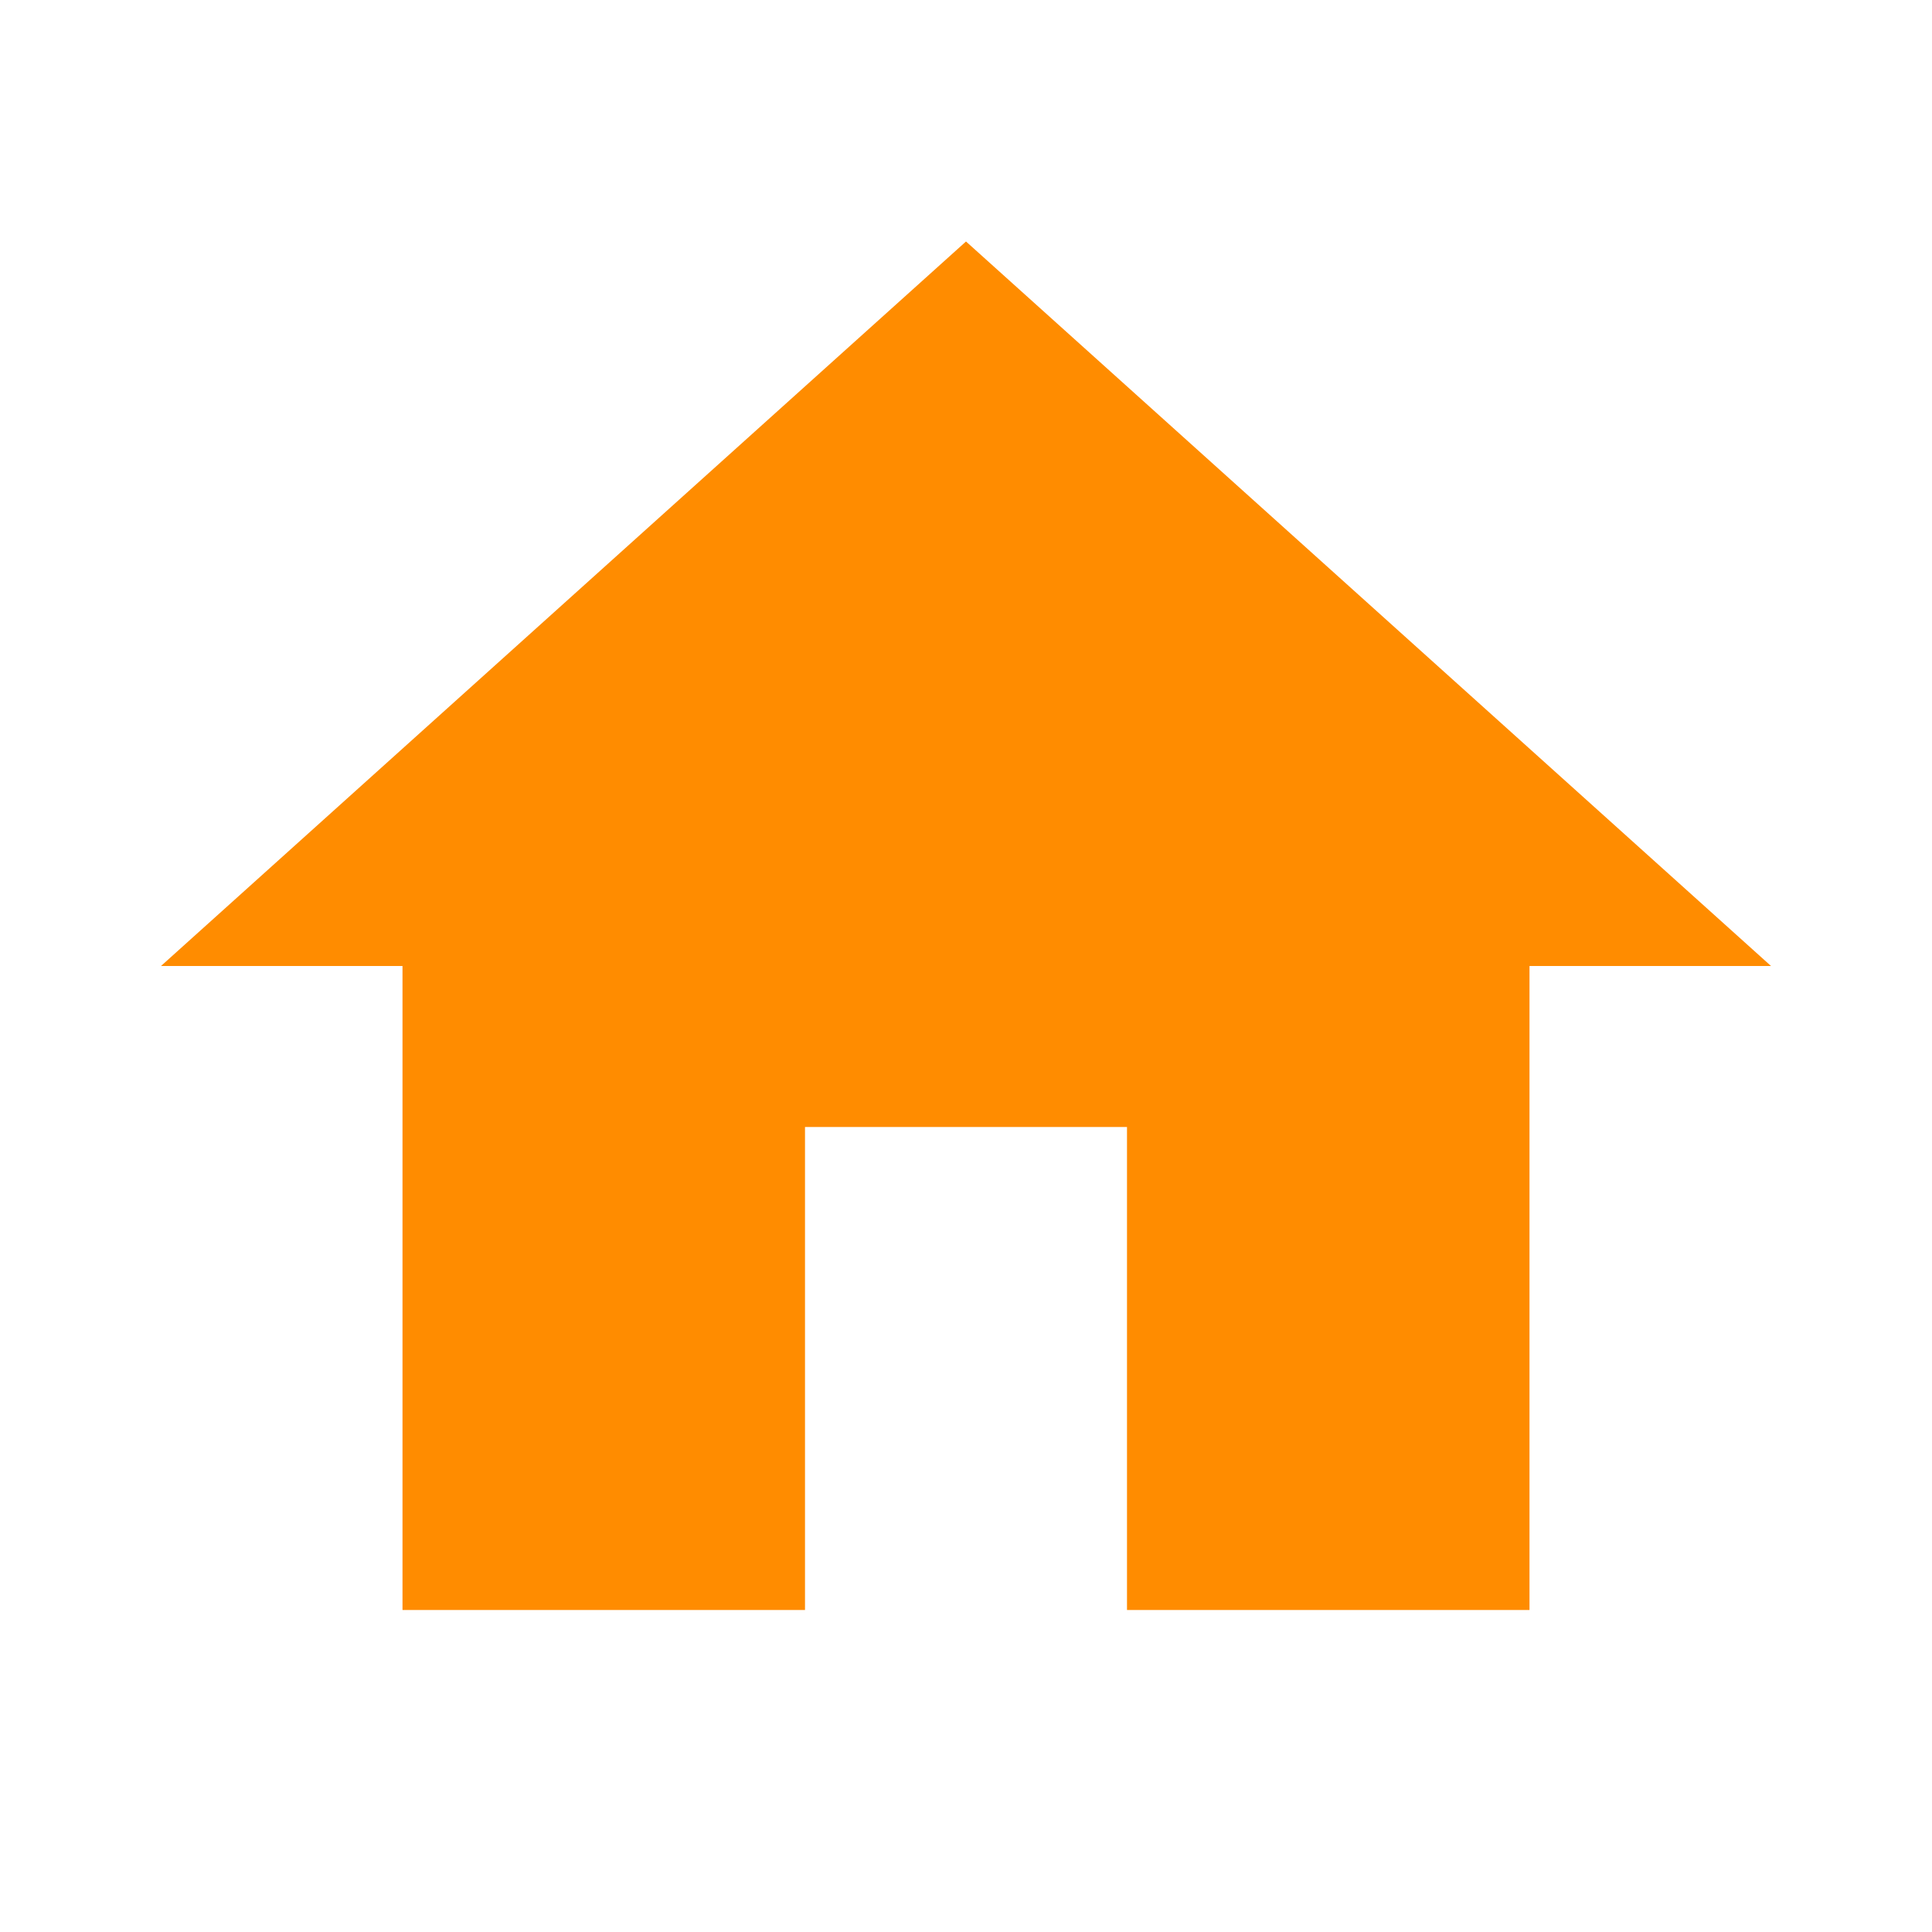
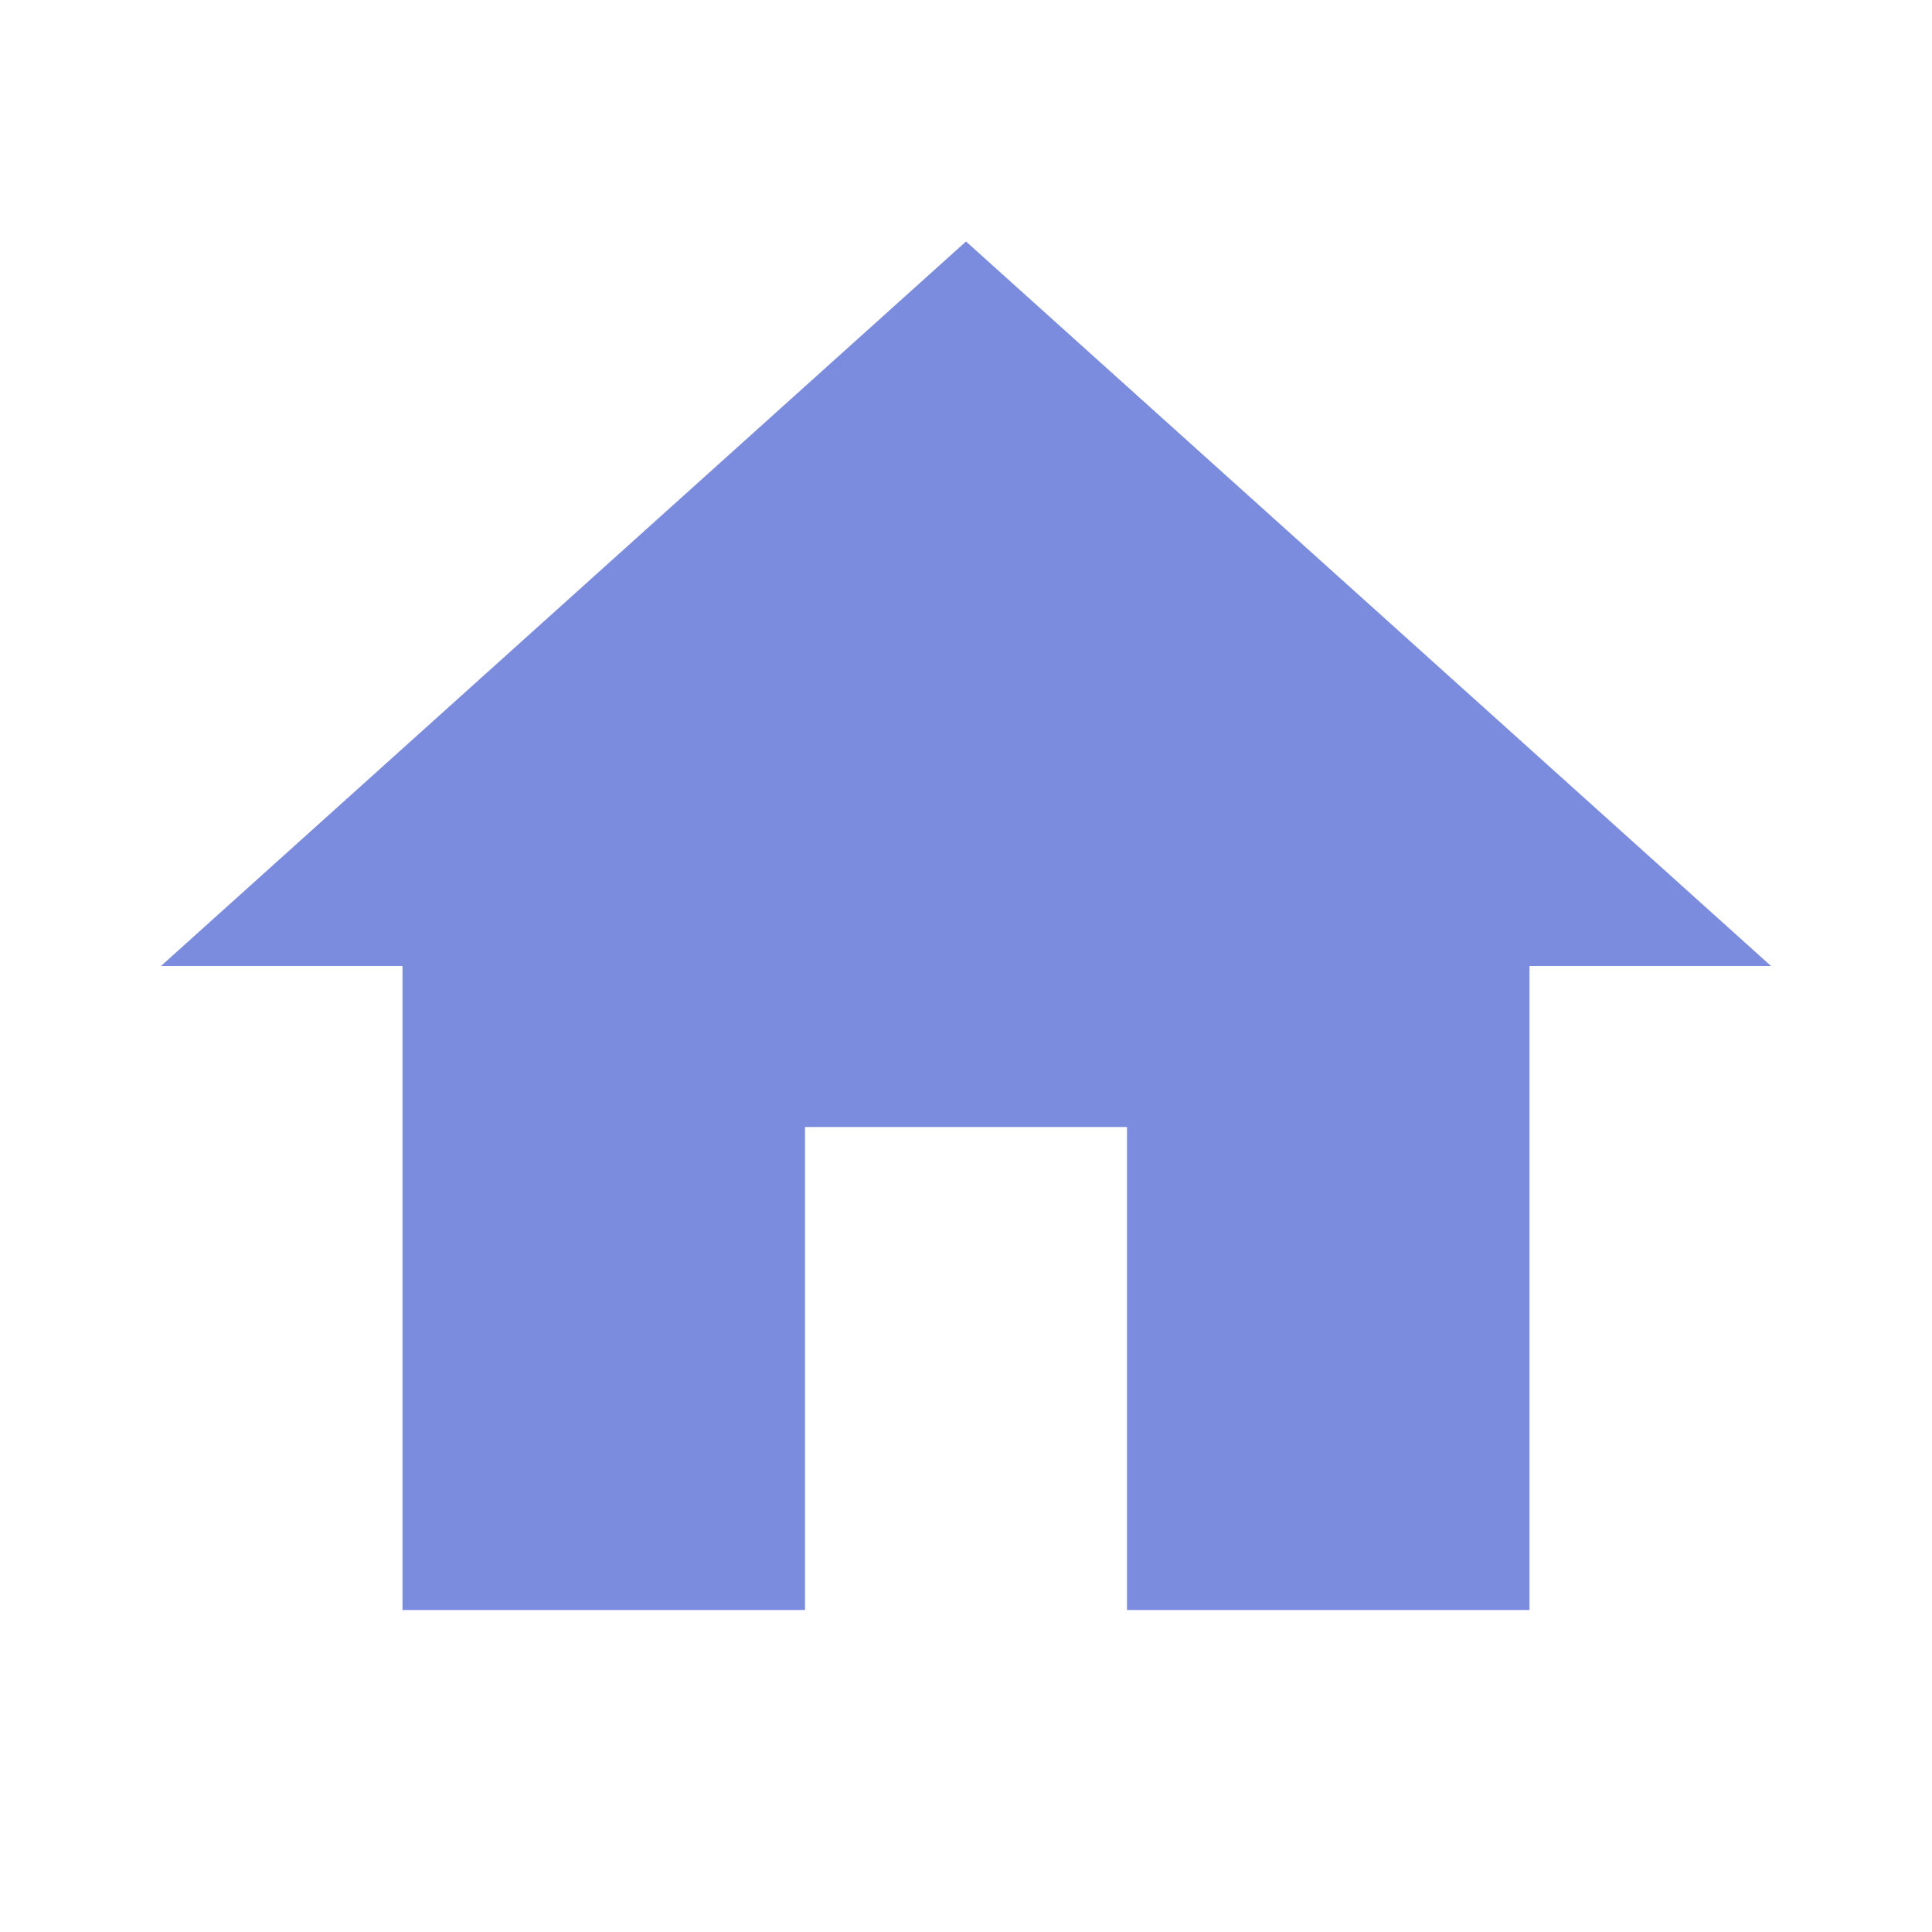
- <svg xmlns="http://www.w3.org/2000/svg" height="24px" viewBox="0 0 24 24" width="24px" fill="#ff8c00">
+ <svg xmlns="http://www.w3.org/2000/svg" height="24px" viewBox="0 0 24 24" width="24px" fill="#7b8cde">
  <path d="M0 0h24v24H0z" fill="none" />
  <path d="M10 20v-6h4v6h5v-8h3L12 3 2 12h3v8z" />
</svg>
